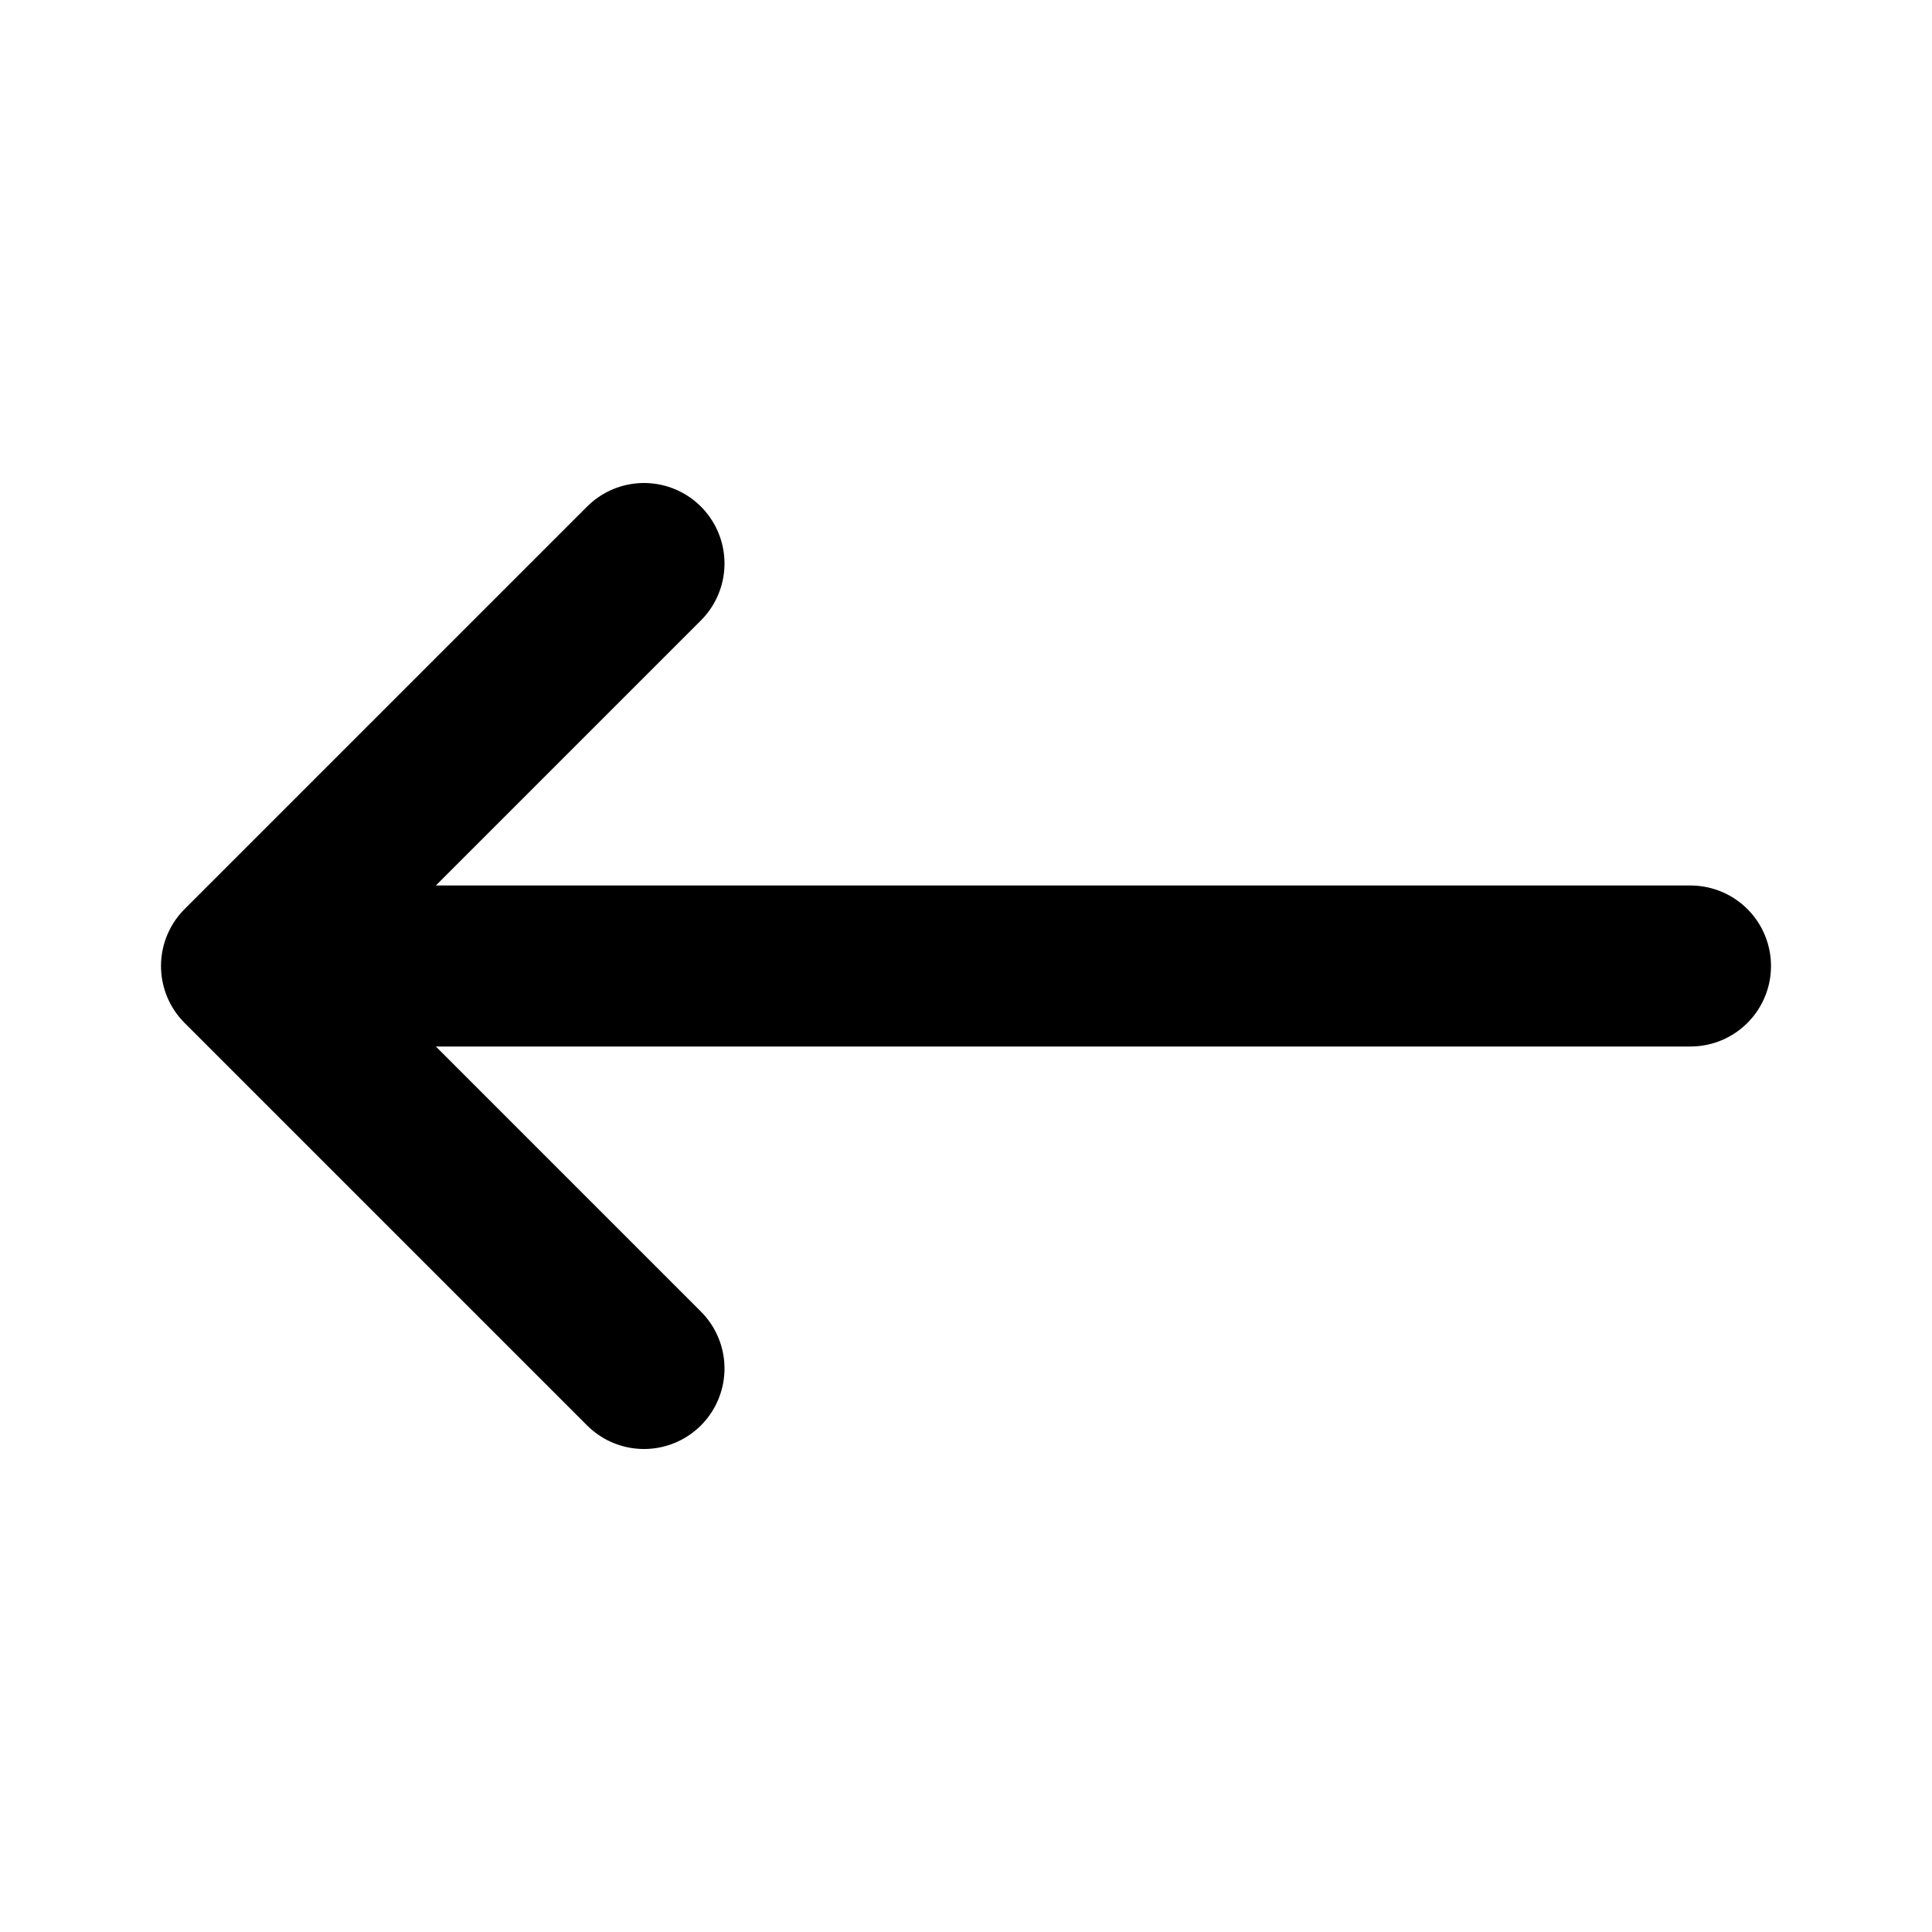
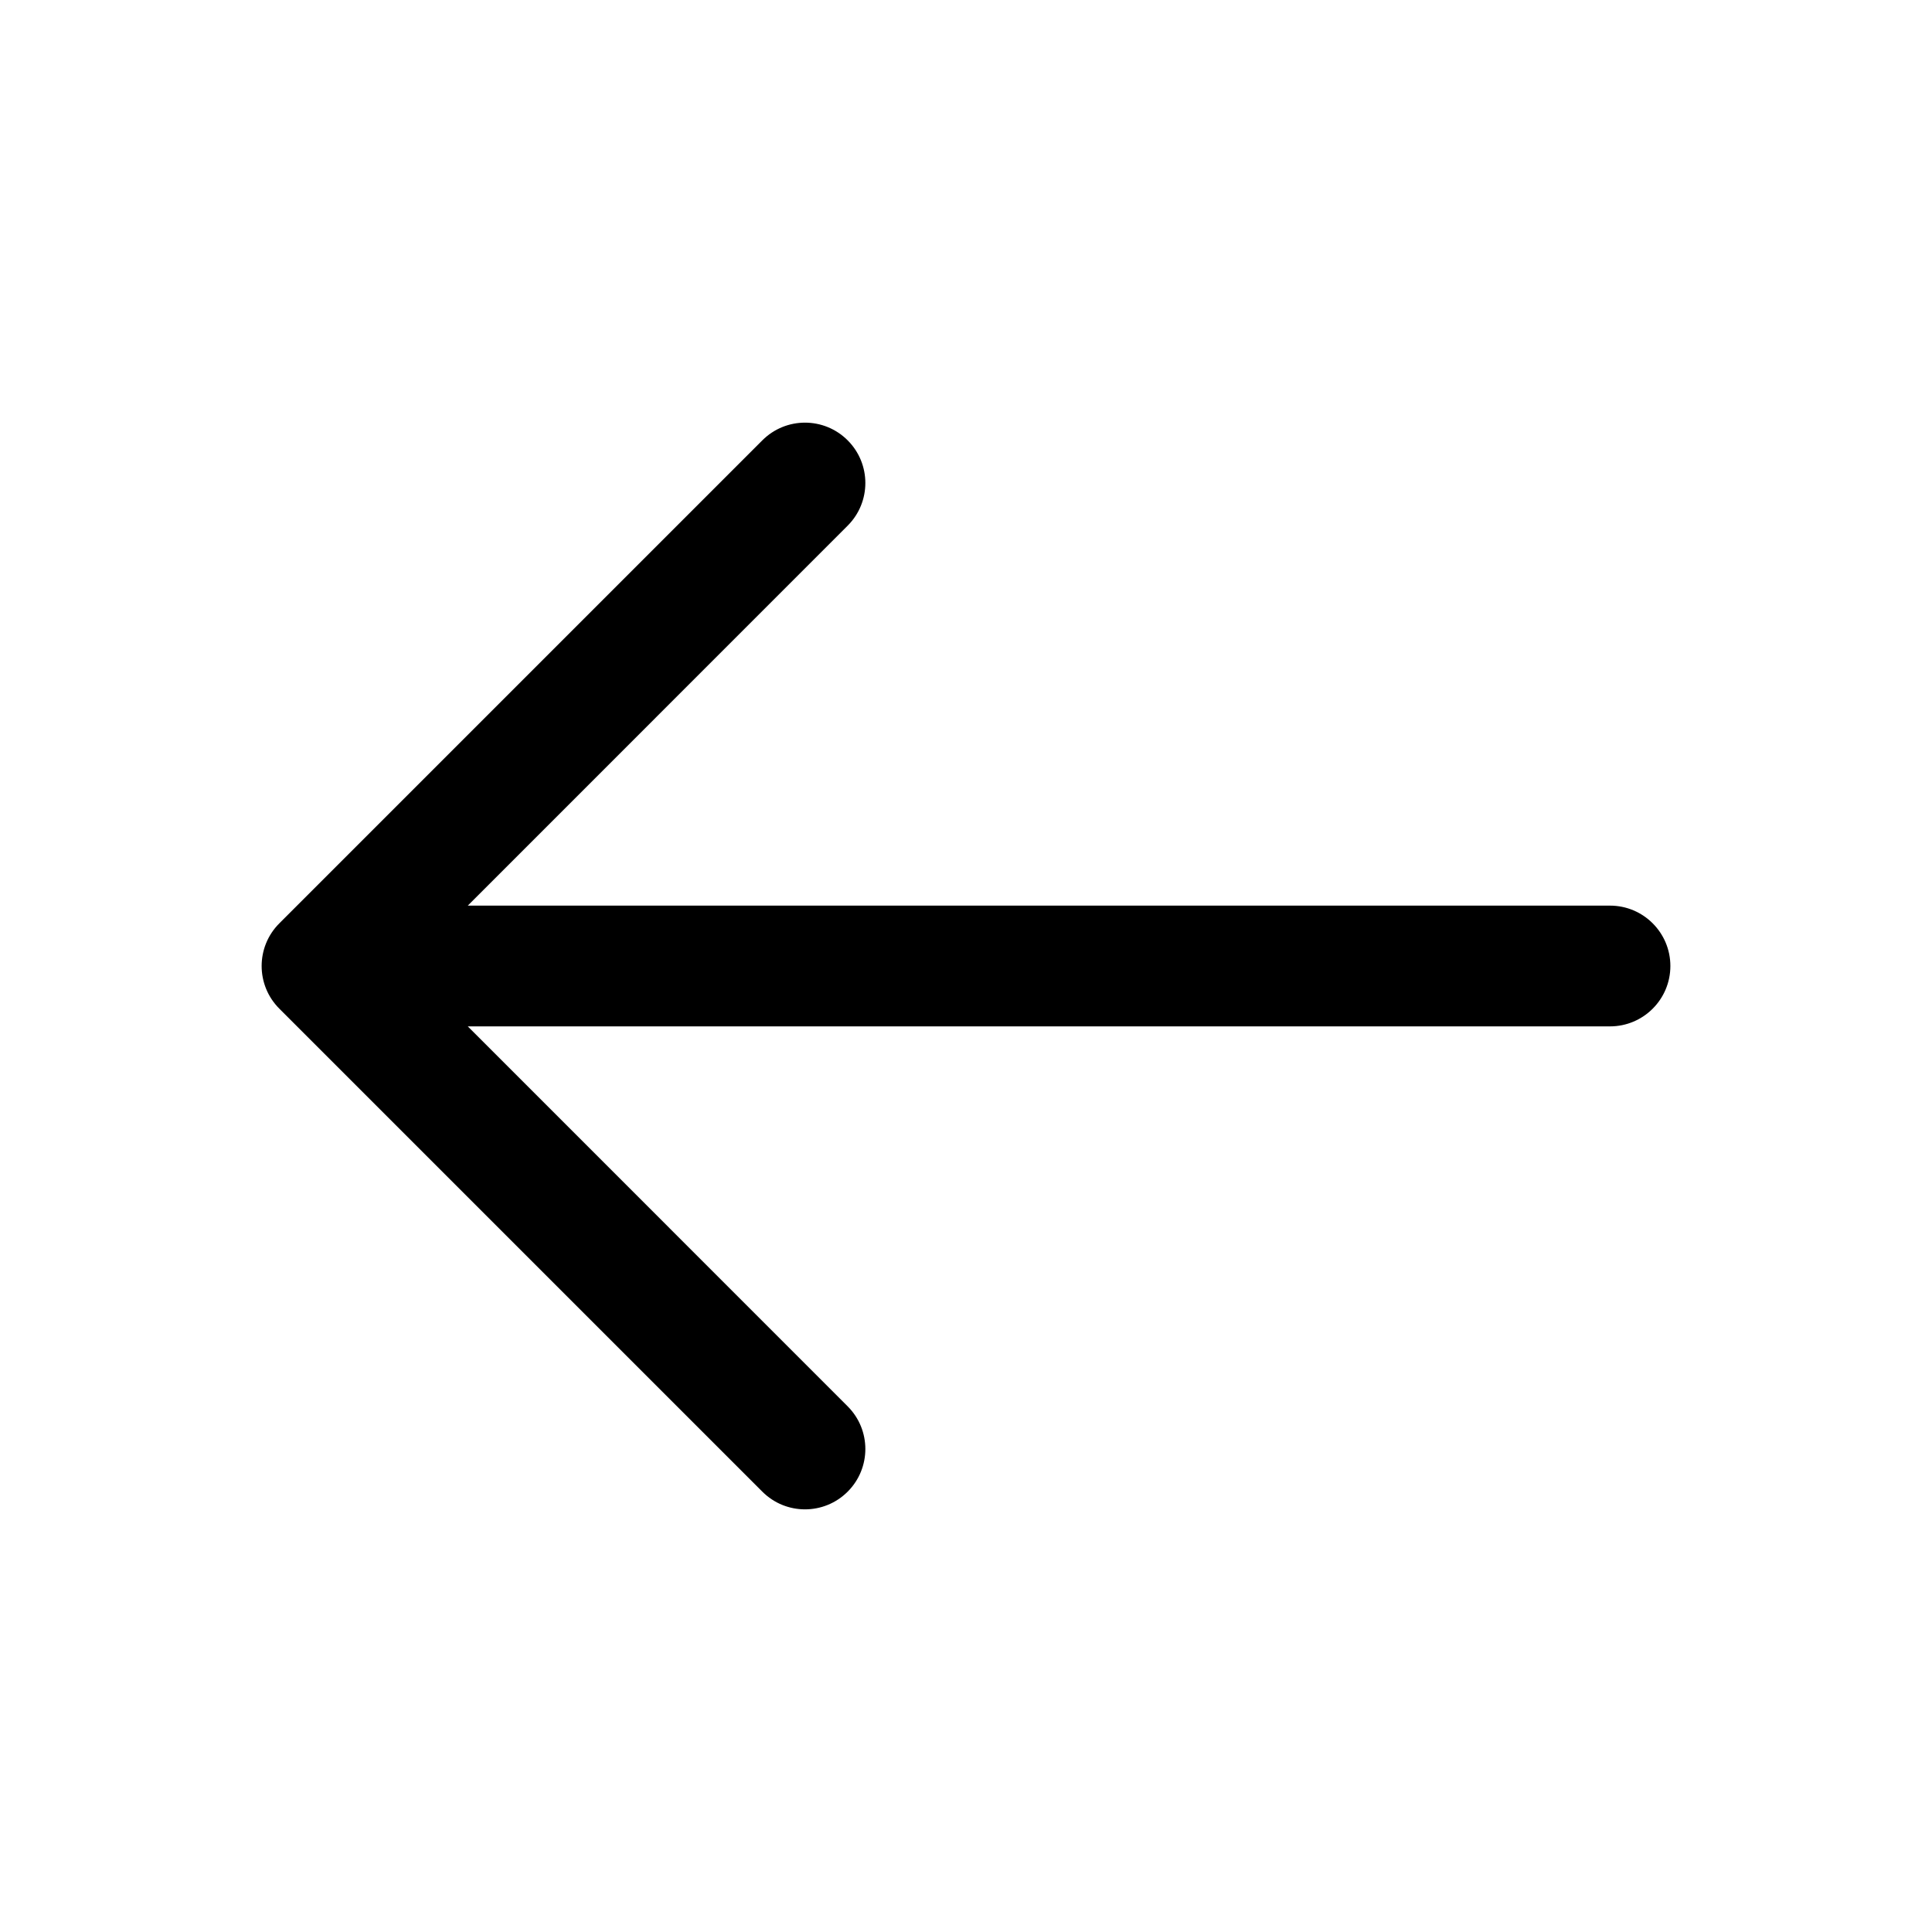
<svg xmlns="http://www.w3.org/2000/svg" id="arrowBack" viewBox="0 0 24 24" fill="none">
  <g id="SVGRepo_bgCarrier" stroke-width="0" />
  <g id="SVGRepo_tracerCarrier" stroke-linecap="round" stroke-linejoin="round" />
  <g id="SVGRepo_iconCarrier">
-     <path d="M8 17L3 12M3 12L8 7M3 12H21" stroke="currentColor" stroke-width="2" stroke-linecap="round" stroke-linejoin="round" />
+     <path fill-rule="evenodd" clip-rule="evenodd" d="M10.53 5.47C10.823 5.763 10.823 6.237 10.53 6.53L5.811 11.25H20C20.414 11.25 20.75 11.586 20.75 12C20.75 12.414 20.414 12.75 20 12.75H5.811L10.53 17.47C10.823 17.763 10.823 18.237 10.53 18.53C10.237 18.823 9.763 18.823 9.47 18.53L3.47 12.53C3.177 12.237 3.177 11.763 3.47 11.47L9.47 5.47C9.763 5.177 10.237 5.177 10.53 5.47Z" fill="currentColor" />
  </g>
</svg>
